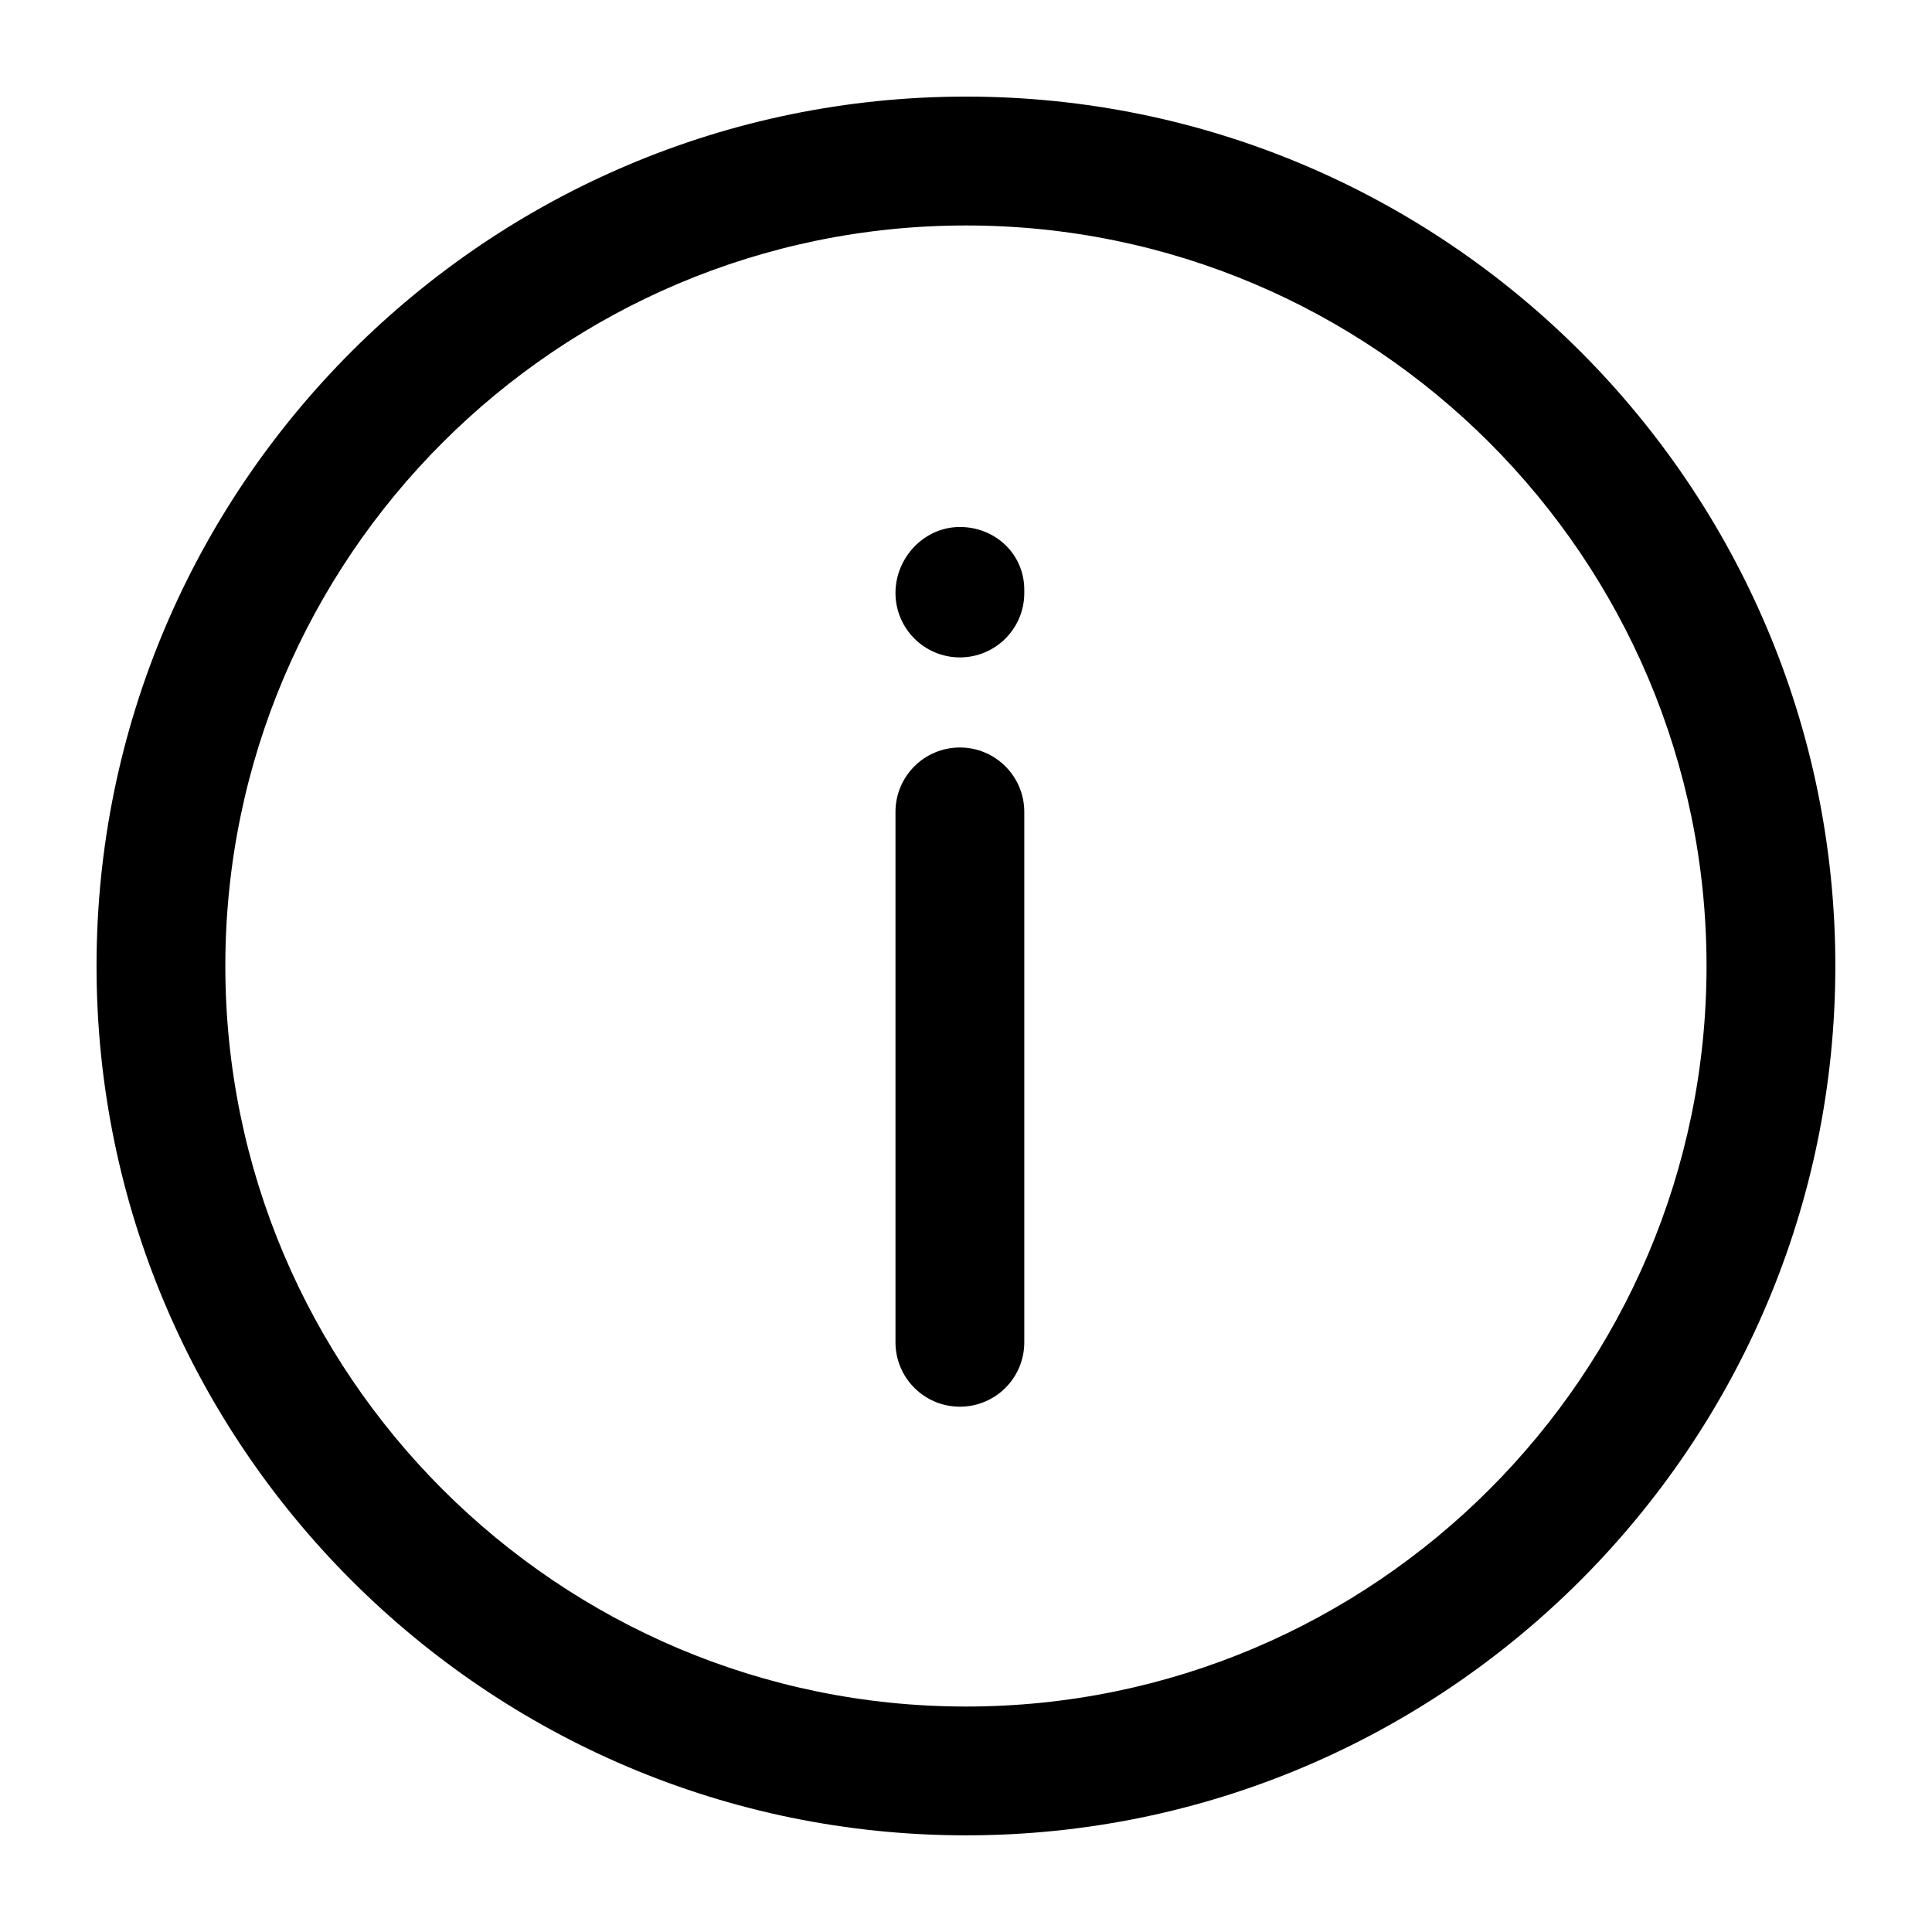
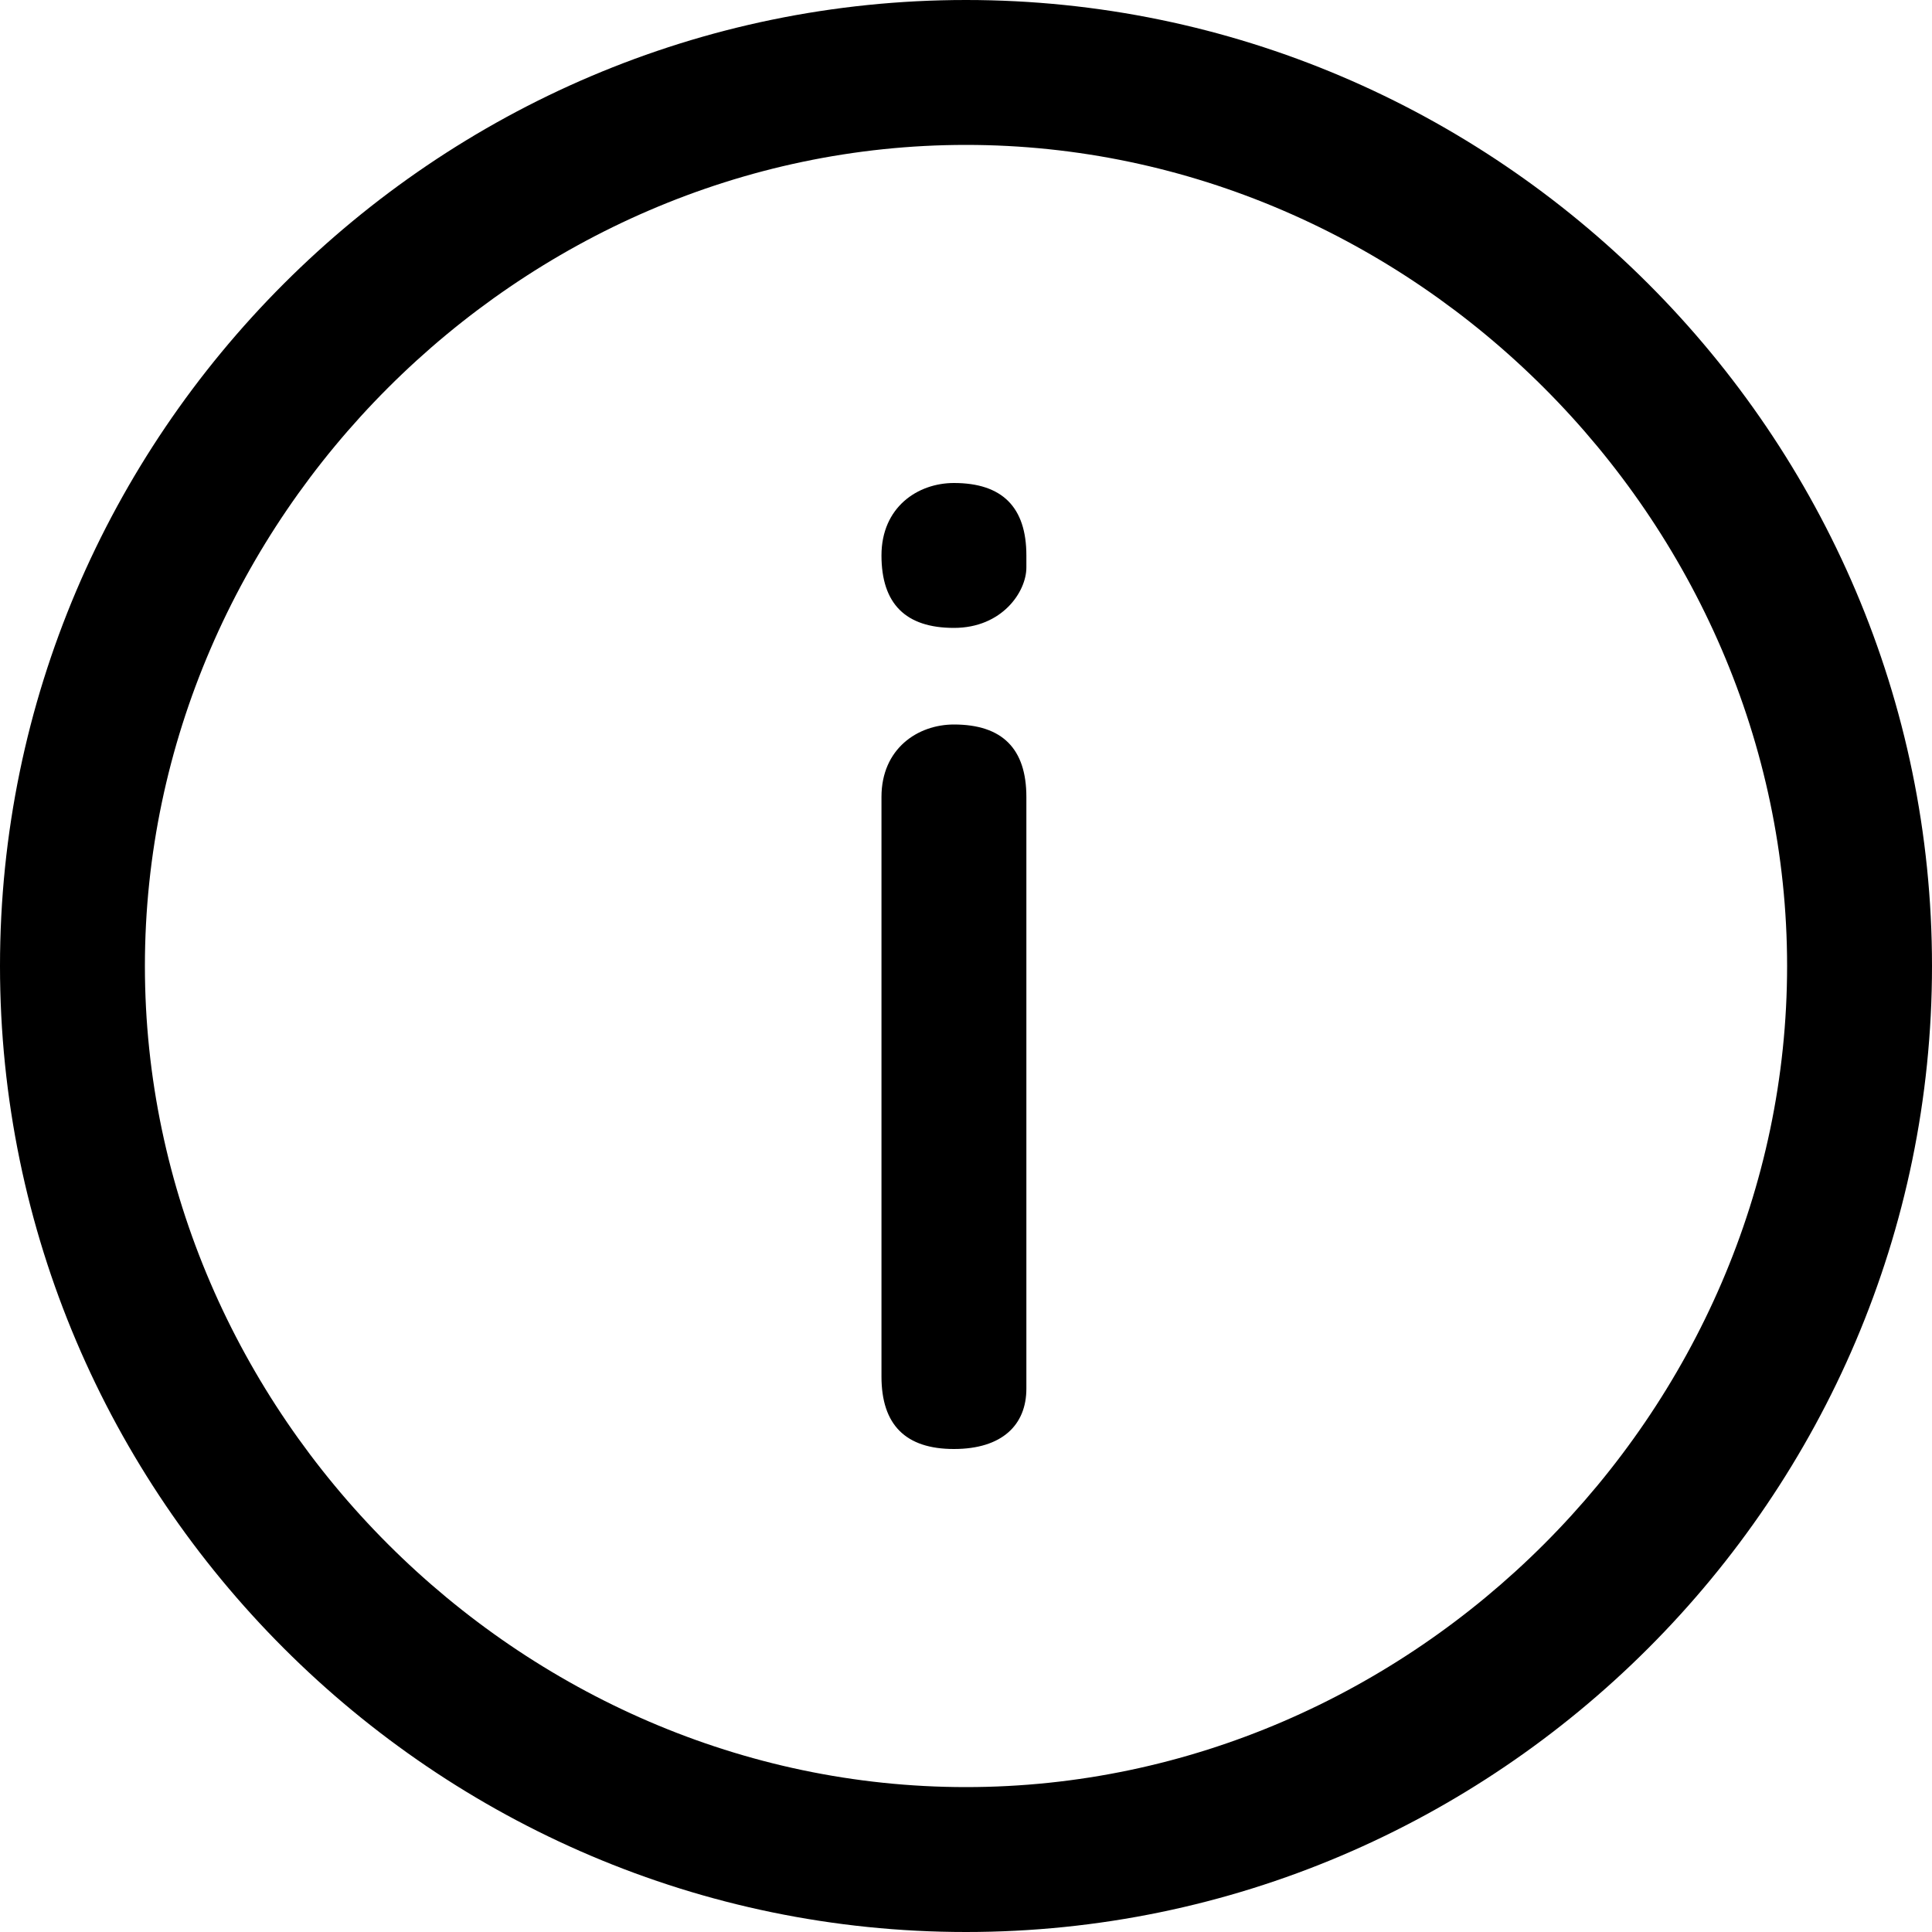
- <svg xmlns="http://www.w3.org/2000/svg" version="1.1" id="Layer_1" x="0px" y="0px" width="30px" height="30px" viewBox="0 0 30 30" enable-background="new 0 0 30 30" xml:space="preserve">
-   <path d="M14.905,21.843c-0.552,0-1-0.447-1-1v-8.236c0-0.552,0.448-1,1-1s1,0.448,1,1v8.236   C15.905,21.396,15.458,21.843,14.905,21.843z" />
-   <path d="M14.905,10.208c-0.552,0-1-0.448-1-1s0.448-1.025,1-1.025s1,0.422,1,0.975v0.051   C15.905,9.76,15.458,10.208,14.905,10.208z" />
-   <path d="M15.001,28.499C7.556,28.499,1.499,22.443,1.499,15c0-7.444,6.057-13.5,13.502-13.5   c7.442,0,13.498,6.056,13.498,13.5C28.499,22.443,22.443,28.499,15.001,28.499z M15.001,3.501C8.659,3.501,3.499,8.66,3.499,15   c0,6.34,5.16,11.499,11.502,11.499c6.34,0,11.498-5.158,11.498-11.499C26.499,8.66,21.341,3.501,15.001,3.501z" />
+ <svg xmlns="http://www.w3.org/2000/svg" viewBox="0 0 16 16">
+   <path d="M7.9 12c-.4 0-.6-.2-.6-.6V6.6c0-.4.3-.6.6-.6.4 0 .6.2.6.6v4.9c0 .3-.2.5-.6.5zm0-6.8c-.4 0-.6-.2-.6-.6s.3-.6.6-.6c.4 0 .6.2.6.6v.1c0 .2-.2.5-.6.5zM8 16c-4.4 0-8-3.6-8-8s3.6-8 8-8 8 3.6 8 8-3.6 8-8 8zM8 1.2C4.3 1.2 1.2 4.3 1.2 8c0 3.7 3.1 6.8 6.8 6.8 3.7 0 6.8-3.1 6.8-6.8 0-3.7-3.1-6.8-6.8-6.8z" />
</svg>
